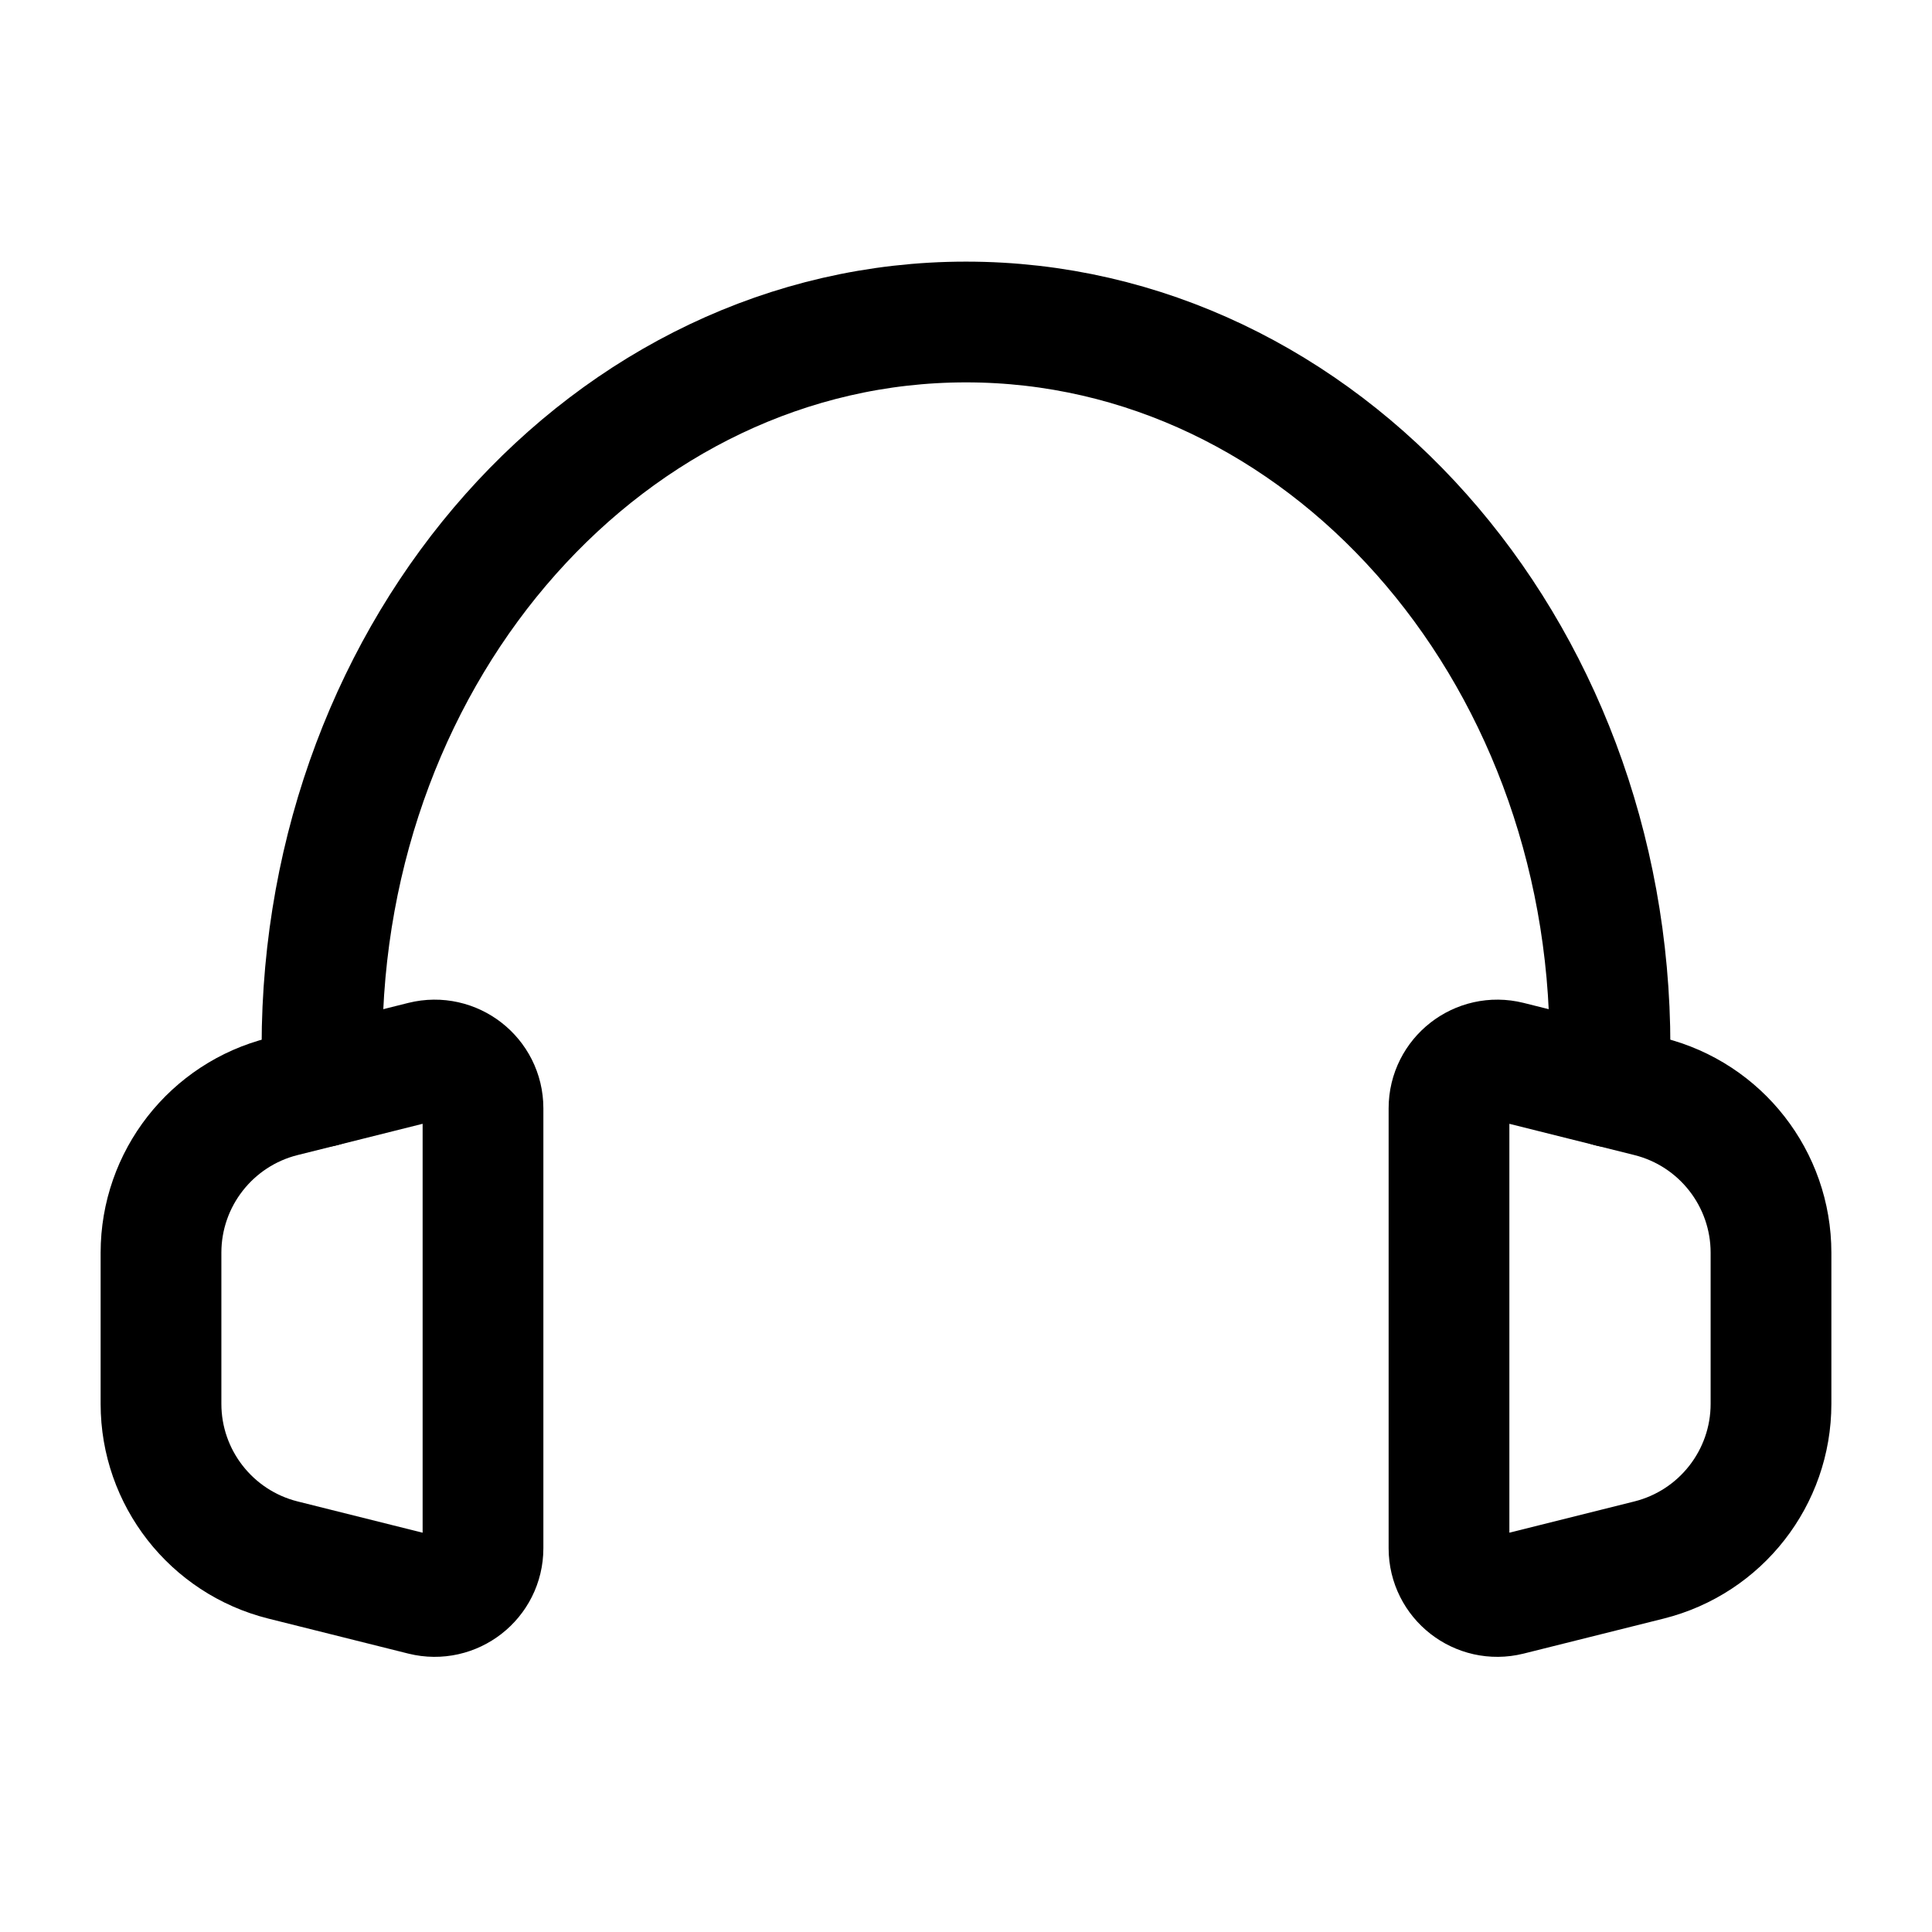
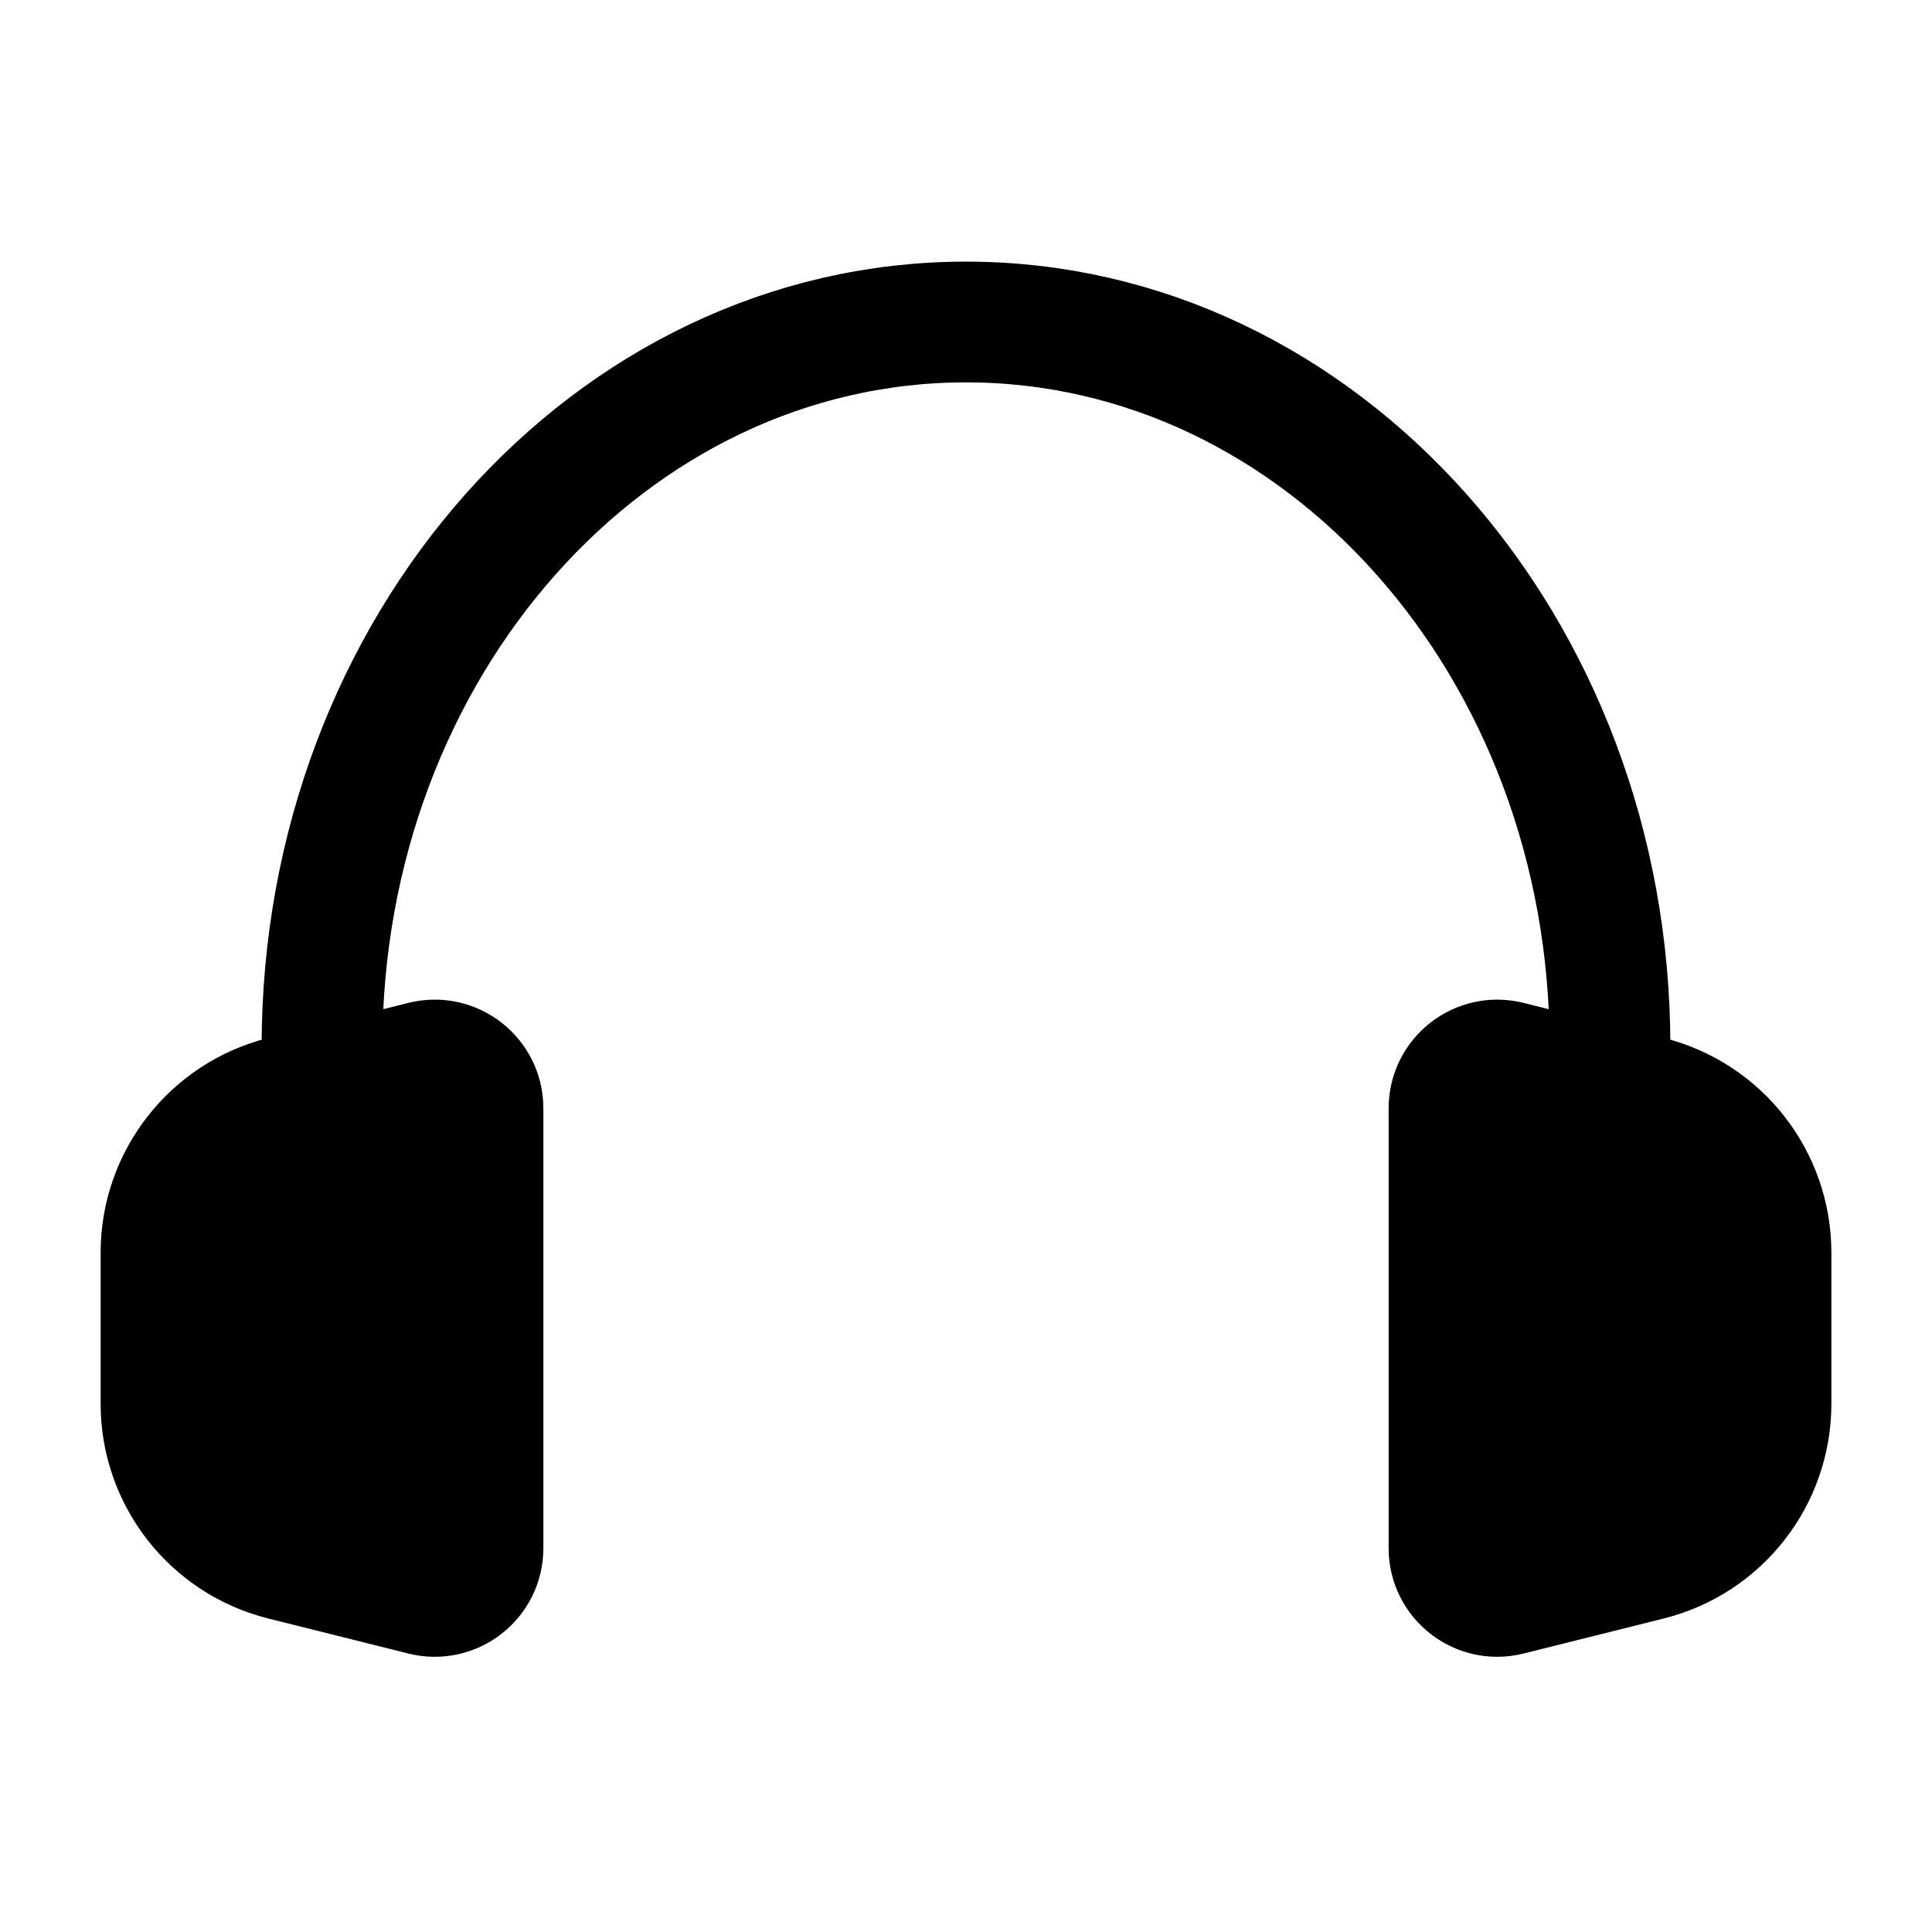
- <svg xmlns="http://www.w3.org/2000/svg" width="24" height="24" stroke-width="1.5" viewBox="0 0 24 24" fill="none">
-   <path d="M4 13.5V13C4 8.029 7.582 4 12 4C16.418 4 20 8.029 20 13V13.5" stroke="currentColor" stroke-linecap="round" stroke-linejoin="round" />
-   <path d="M2 17.439V15.562C2 14.644 2.625 13.844 3.515 13.621L4 13.5L5.254 13.186C5.633 13.092 6 13.378 6 13.768V19.232C6 19.622 5.633 19.908 5.254 19.814L3.515 19.379C2.625 19.156 2 18.356 2 17.439Z" stroke="currentColor" stroke-linecap="round" stroke-linejoin="round" />
-   <path d="M22 17.439V15.562C22 14.644 21.375 13.844 20.485 13.621L20 13.5L18.745 13.186C18.367 13.092 18 13.378 18 13.768V19.232C18 19.622 18.367 19.908 18.745 19.814L20.485 19.379C21.375 19.156 22 18.356 22 17.439Z" stroke="currentColor" stroke-linecap="round" stroke-linejoin="round" />
+ <svg xmlns="http://www.w3.org/2000/svg" width="24" height="24" viewBox="0 0 24 24" fill="none">
+   <path d="M4 13.5V13C4 8.029 7.582 4 12 4C16.418 4 20 8.029 20 13V13.5" stroke="currentColor" stroke-width="1.5" stroke-linecap="round" stroke-linejoin="round" />
+   <path d="M2 17.438V15.561C2 14.644 2.625 13.844 3.515 13.621L4 13.5L5.254 13.186C5.633 13.091 6 13.378 6 13.768V19.231C6 19.622 5.633 19.908 5.254 19.813L3.515 19.378C2.625 19.156 2 18.356 2 17.438Z" fill="currentColor" stroke="currentColor" stroke-width="1.5" stroke-linecap="round" stroke-linejoin="round" />
+   <path d="M22 17.438V15.561C22 14.644 21.375 13.844 20.485 13.621L20 13.5L18.745 13.186C18.367 13.091 18 13.378 18 13.768V19.231C18 19.622 18.367 19.908 18.745 19.813L20.485 19.378C21.375 19.156 22 18.356 22 17.438Z" fill="currentColor" stroke="currentColor" stroke-width="1.5" stroke-linecap="round" stroke-linejoin="round" />
</svg>
